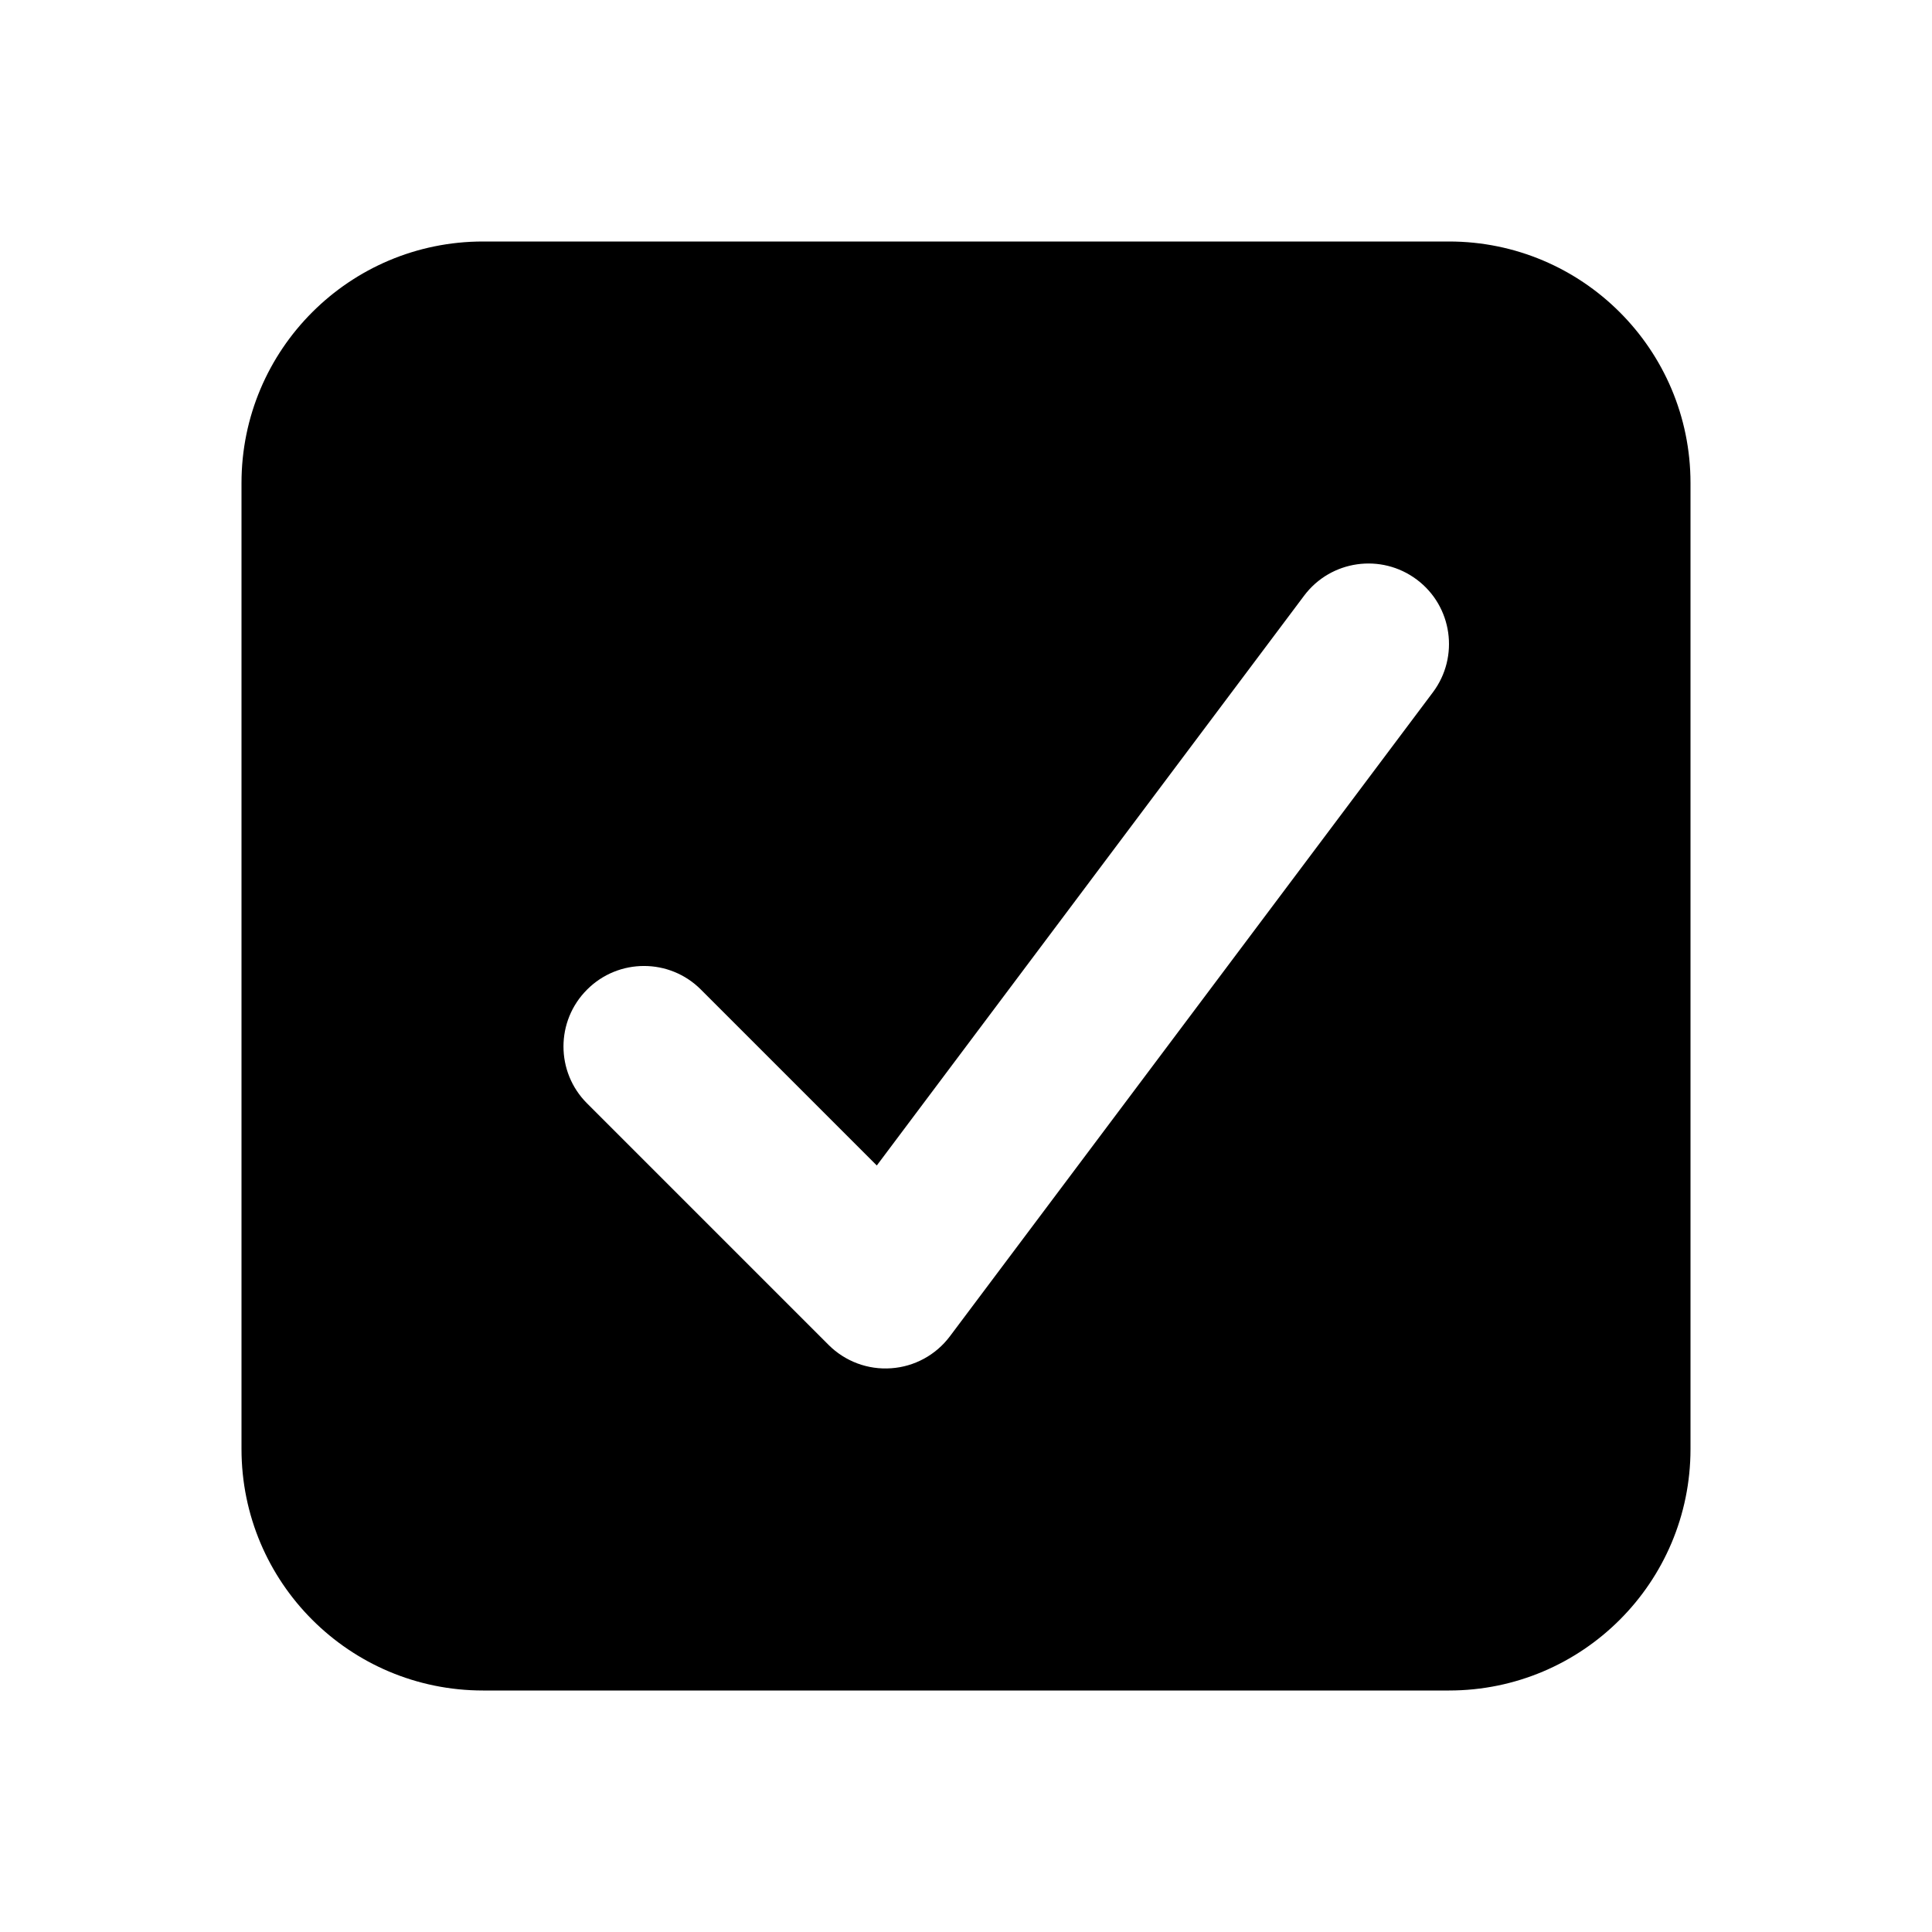
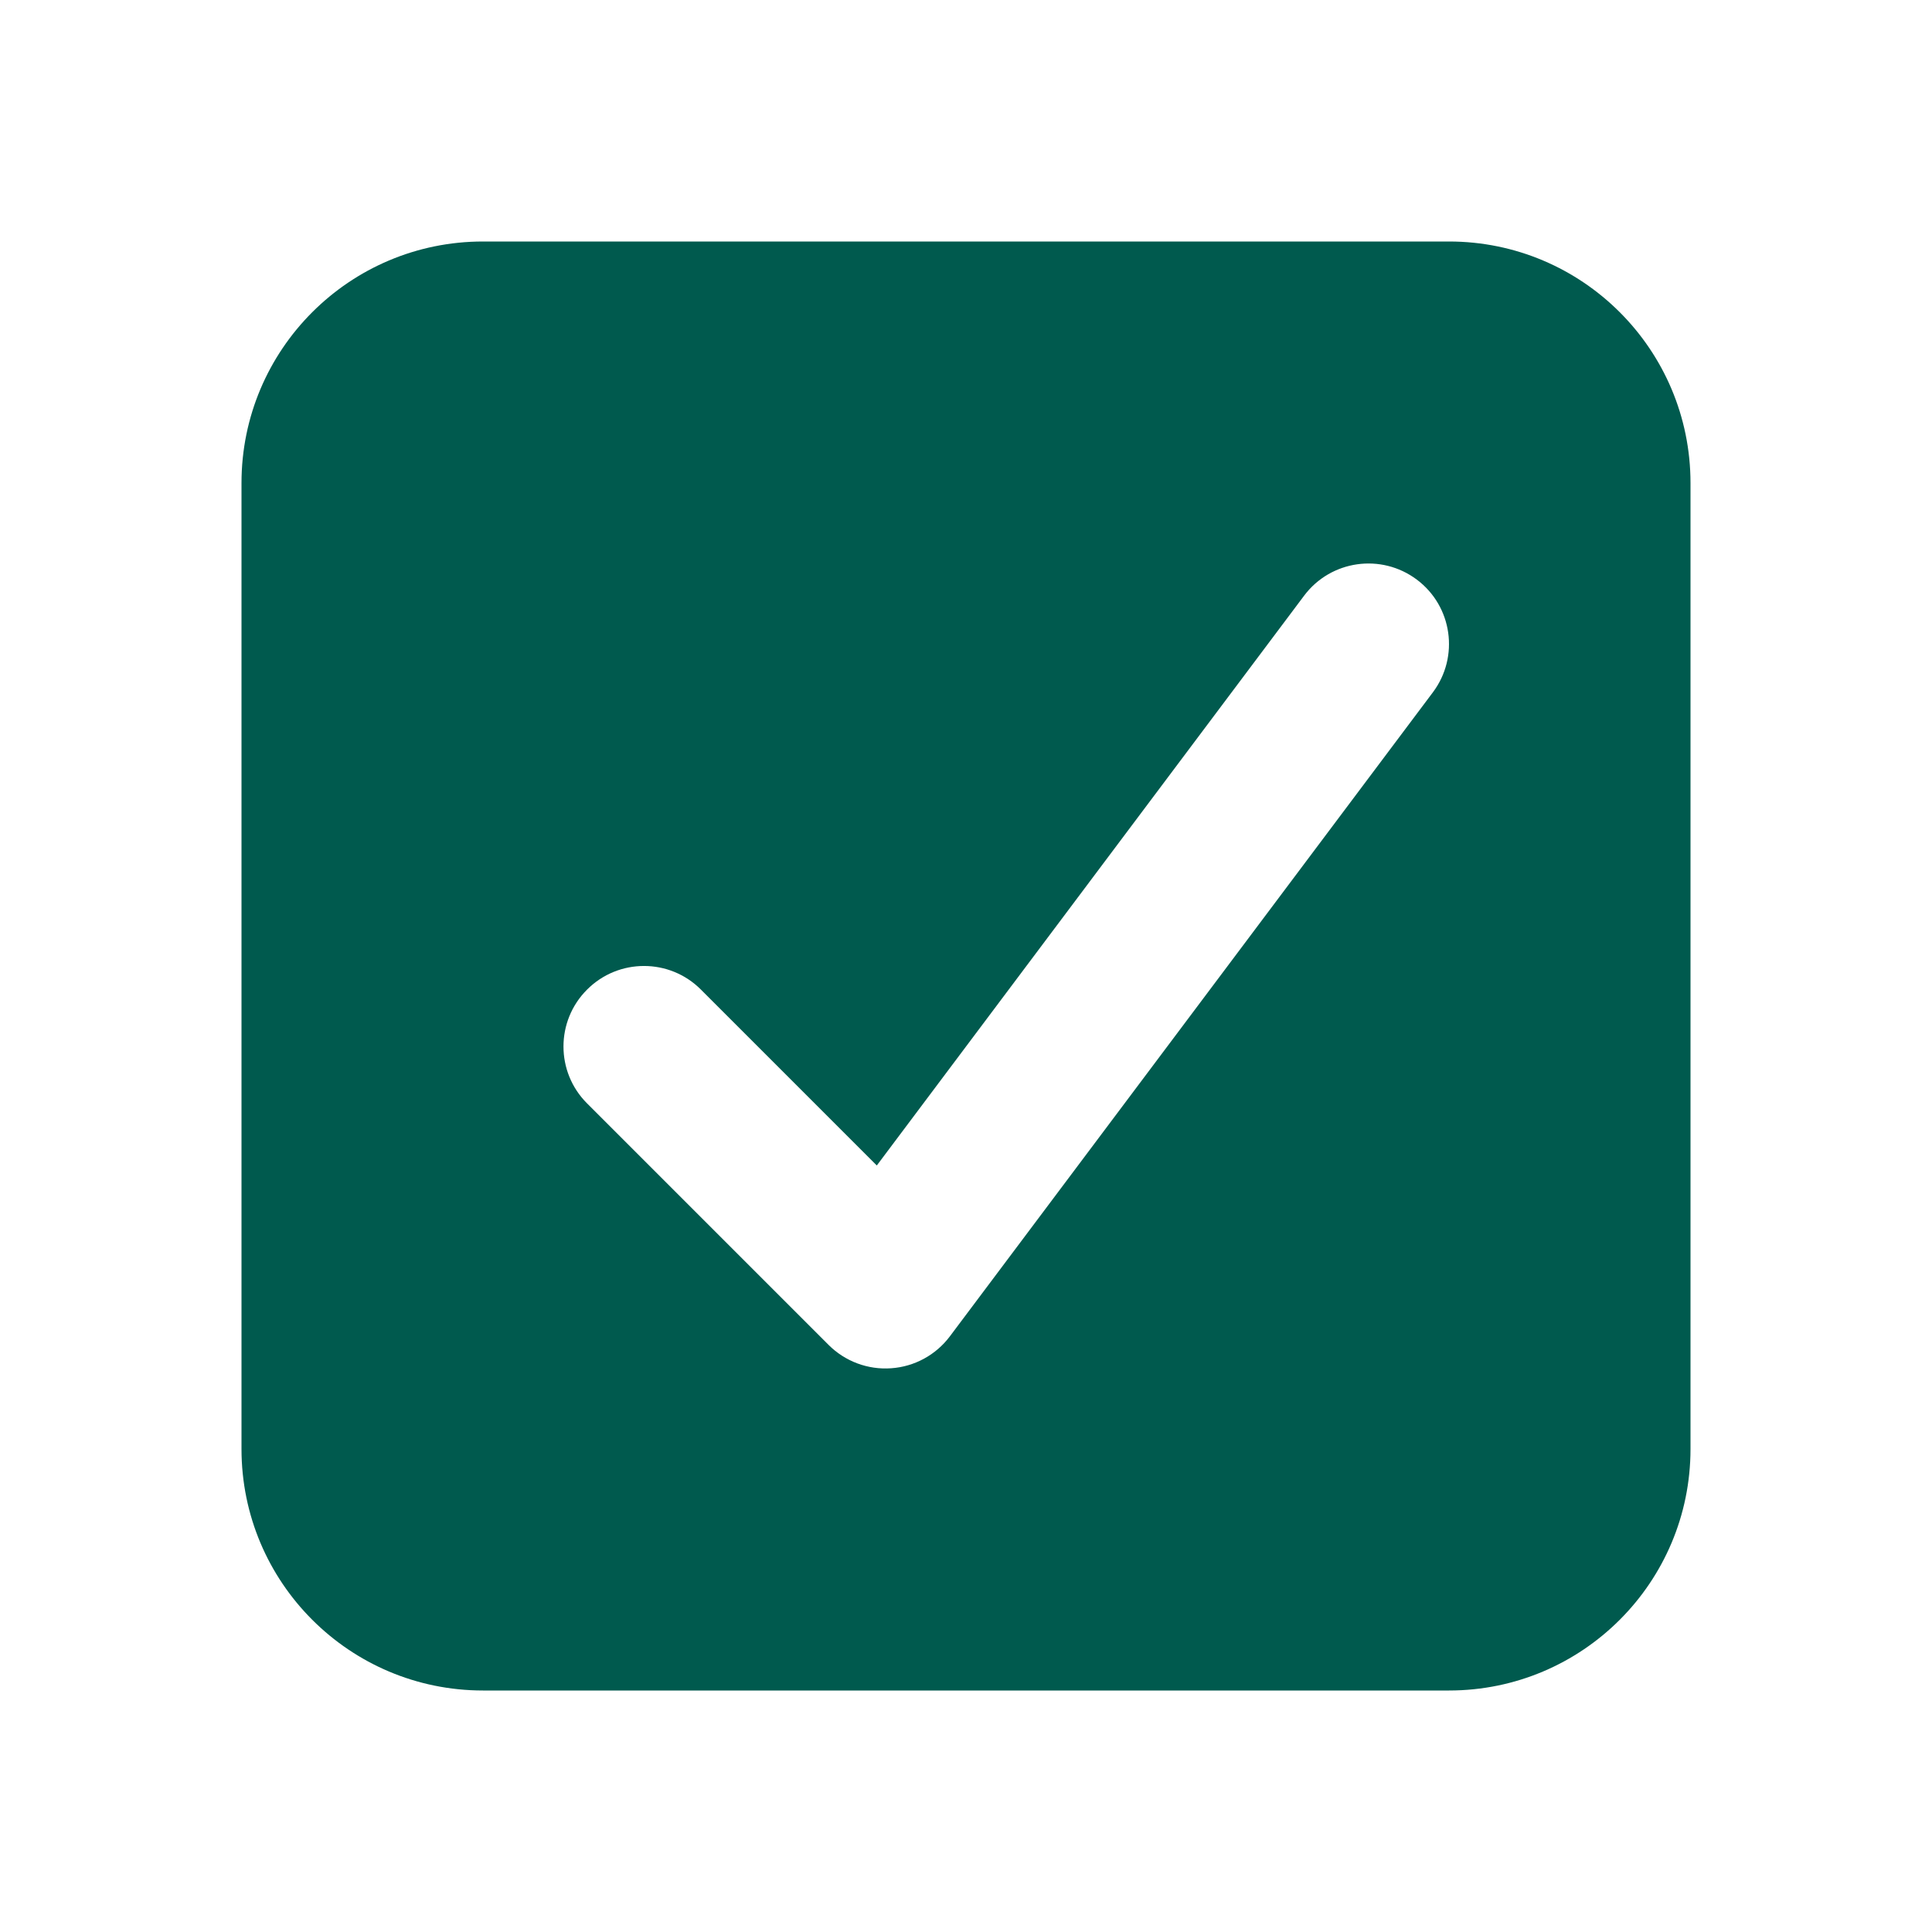
<svg xmlns="http://www.w3.org/2000/svg" width="800px" height="800px" viewBox="0 0 24 24" fill="none">
-   <path fill-rule="evenodd" clip-rule="evenodd" d="M6 3C4.343 3 3 4.343 3 6V18C3 19.657 4.343 21 6 21H18C19.657 21 21 19.657 21 18V6C21 4.343 19.657 3 18 3H6ZM17.8 8.6C18.131 8.158 18.042 7.531 17.6 7.2C17.158 6.869 16.531 6.958 16.2 7.4L10.892 14.478L8.707 12.293C8.317 11.902 7.683 11.902 7.293 12.293C6.902 12.683 6.902 13.317 7.293 13.707L10.293 16.707C10.498 16.912 10.782 17.018 11.071 16.997C11.36 16.977 11.626 16.832 11.8 16.6L17.8 8.6Z" fill="#000000" />
+   <path fill-rule="evenodd" clip-rule="evenodd" d="M6 3C4.343 3 3 4.343 3 6V18C3 19.657 4.343 21 6 21H18C19.657 21 21 19.657 21 18V6C21 4.343 19.657 3 18 3H6ZM17.8 8.6C18.131 8.158 18.042 7.531 17.6 7.2C17.158 6.869 16.531 6.958 16.2 7.4L10.892 14.478L8.707 12.293C8.317 11.902 7.683 11.902 7.293 12.293C6.902 12.683 6.902 13.317 7.293 13.707L10.293 16.707C10.498 16.912 10.782 17.018 11.071 16.997C11.36 16.977 11.626 16.832 11.8 16.6L17.8 8.6Z" fill="#005A4E" />
</svg>
